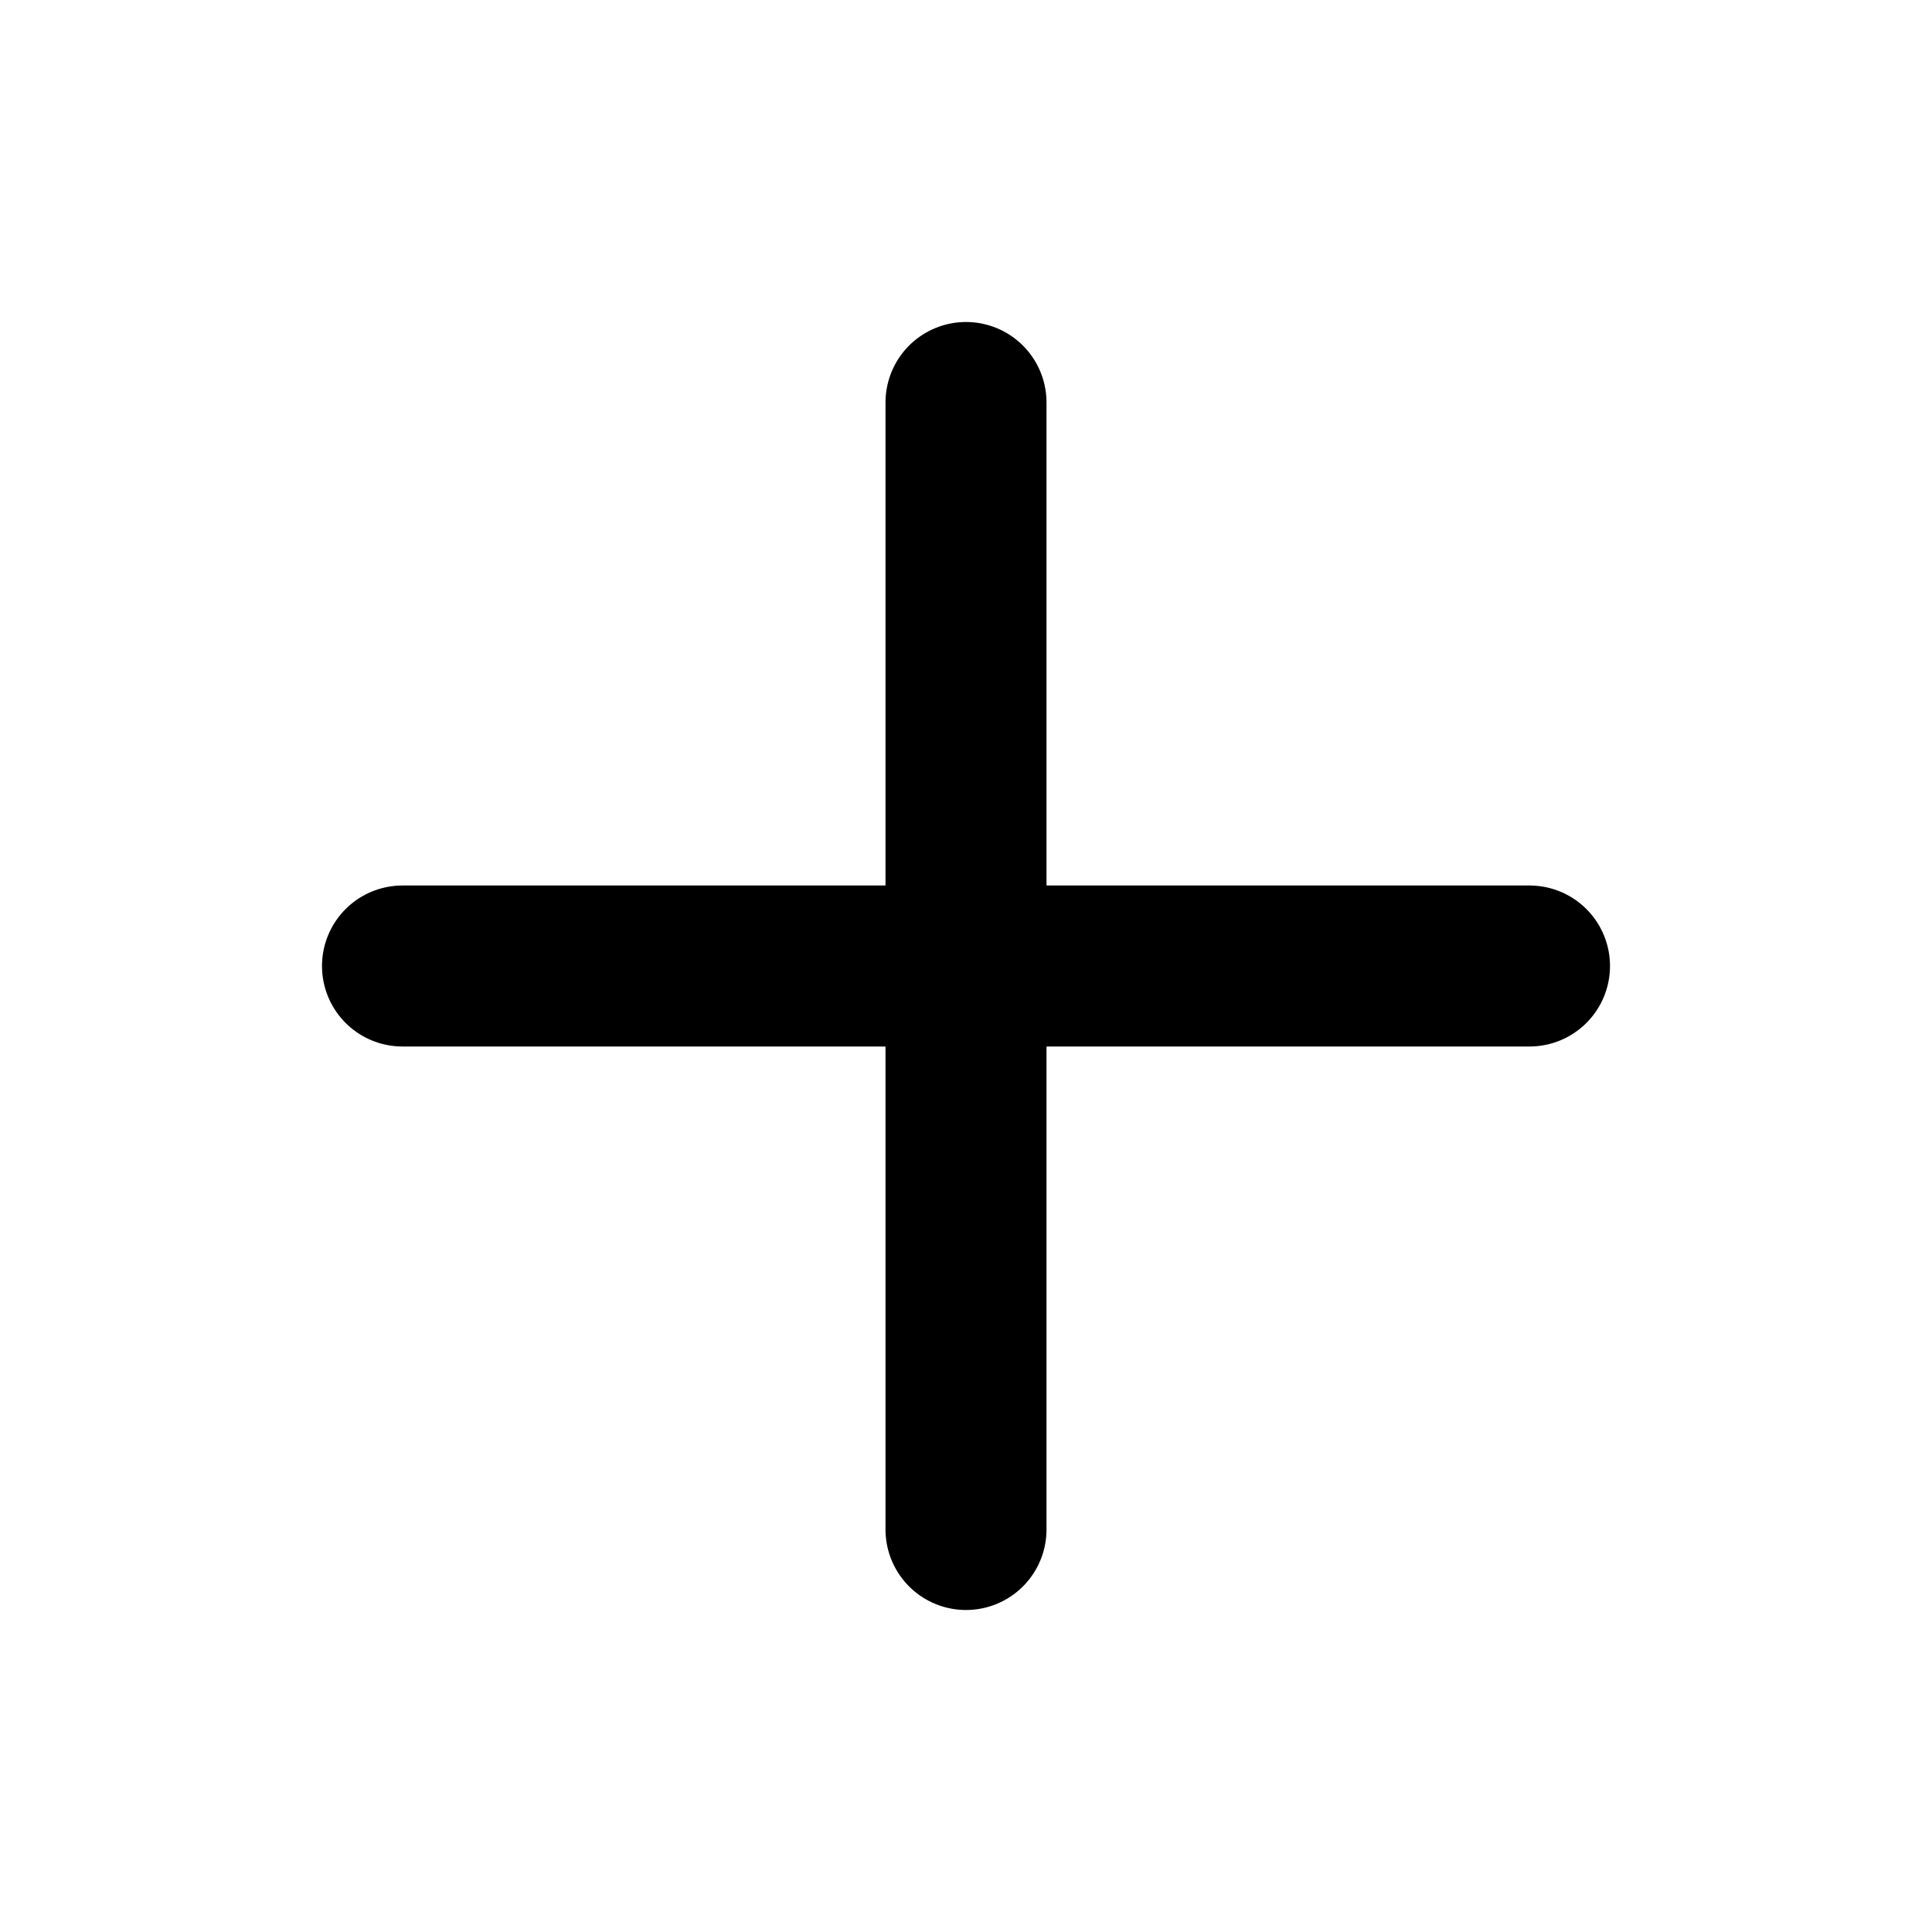
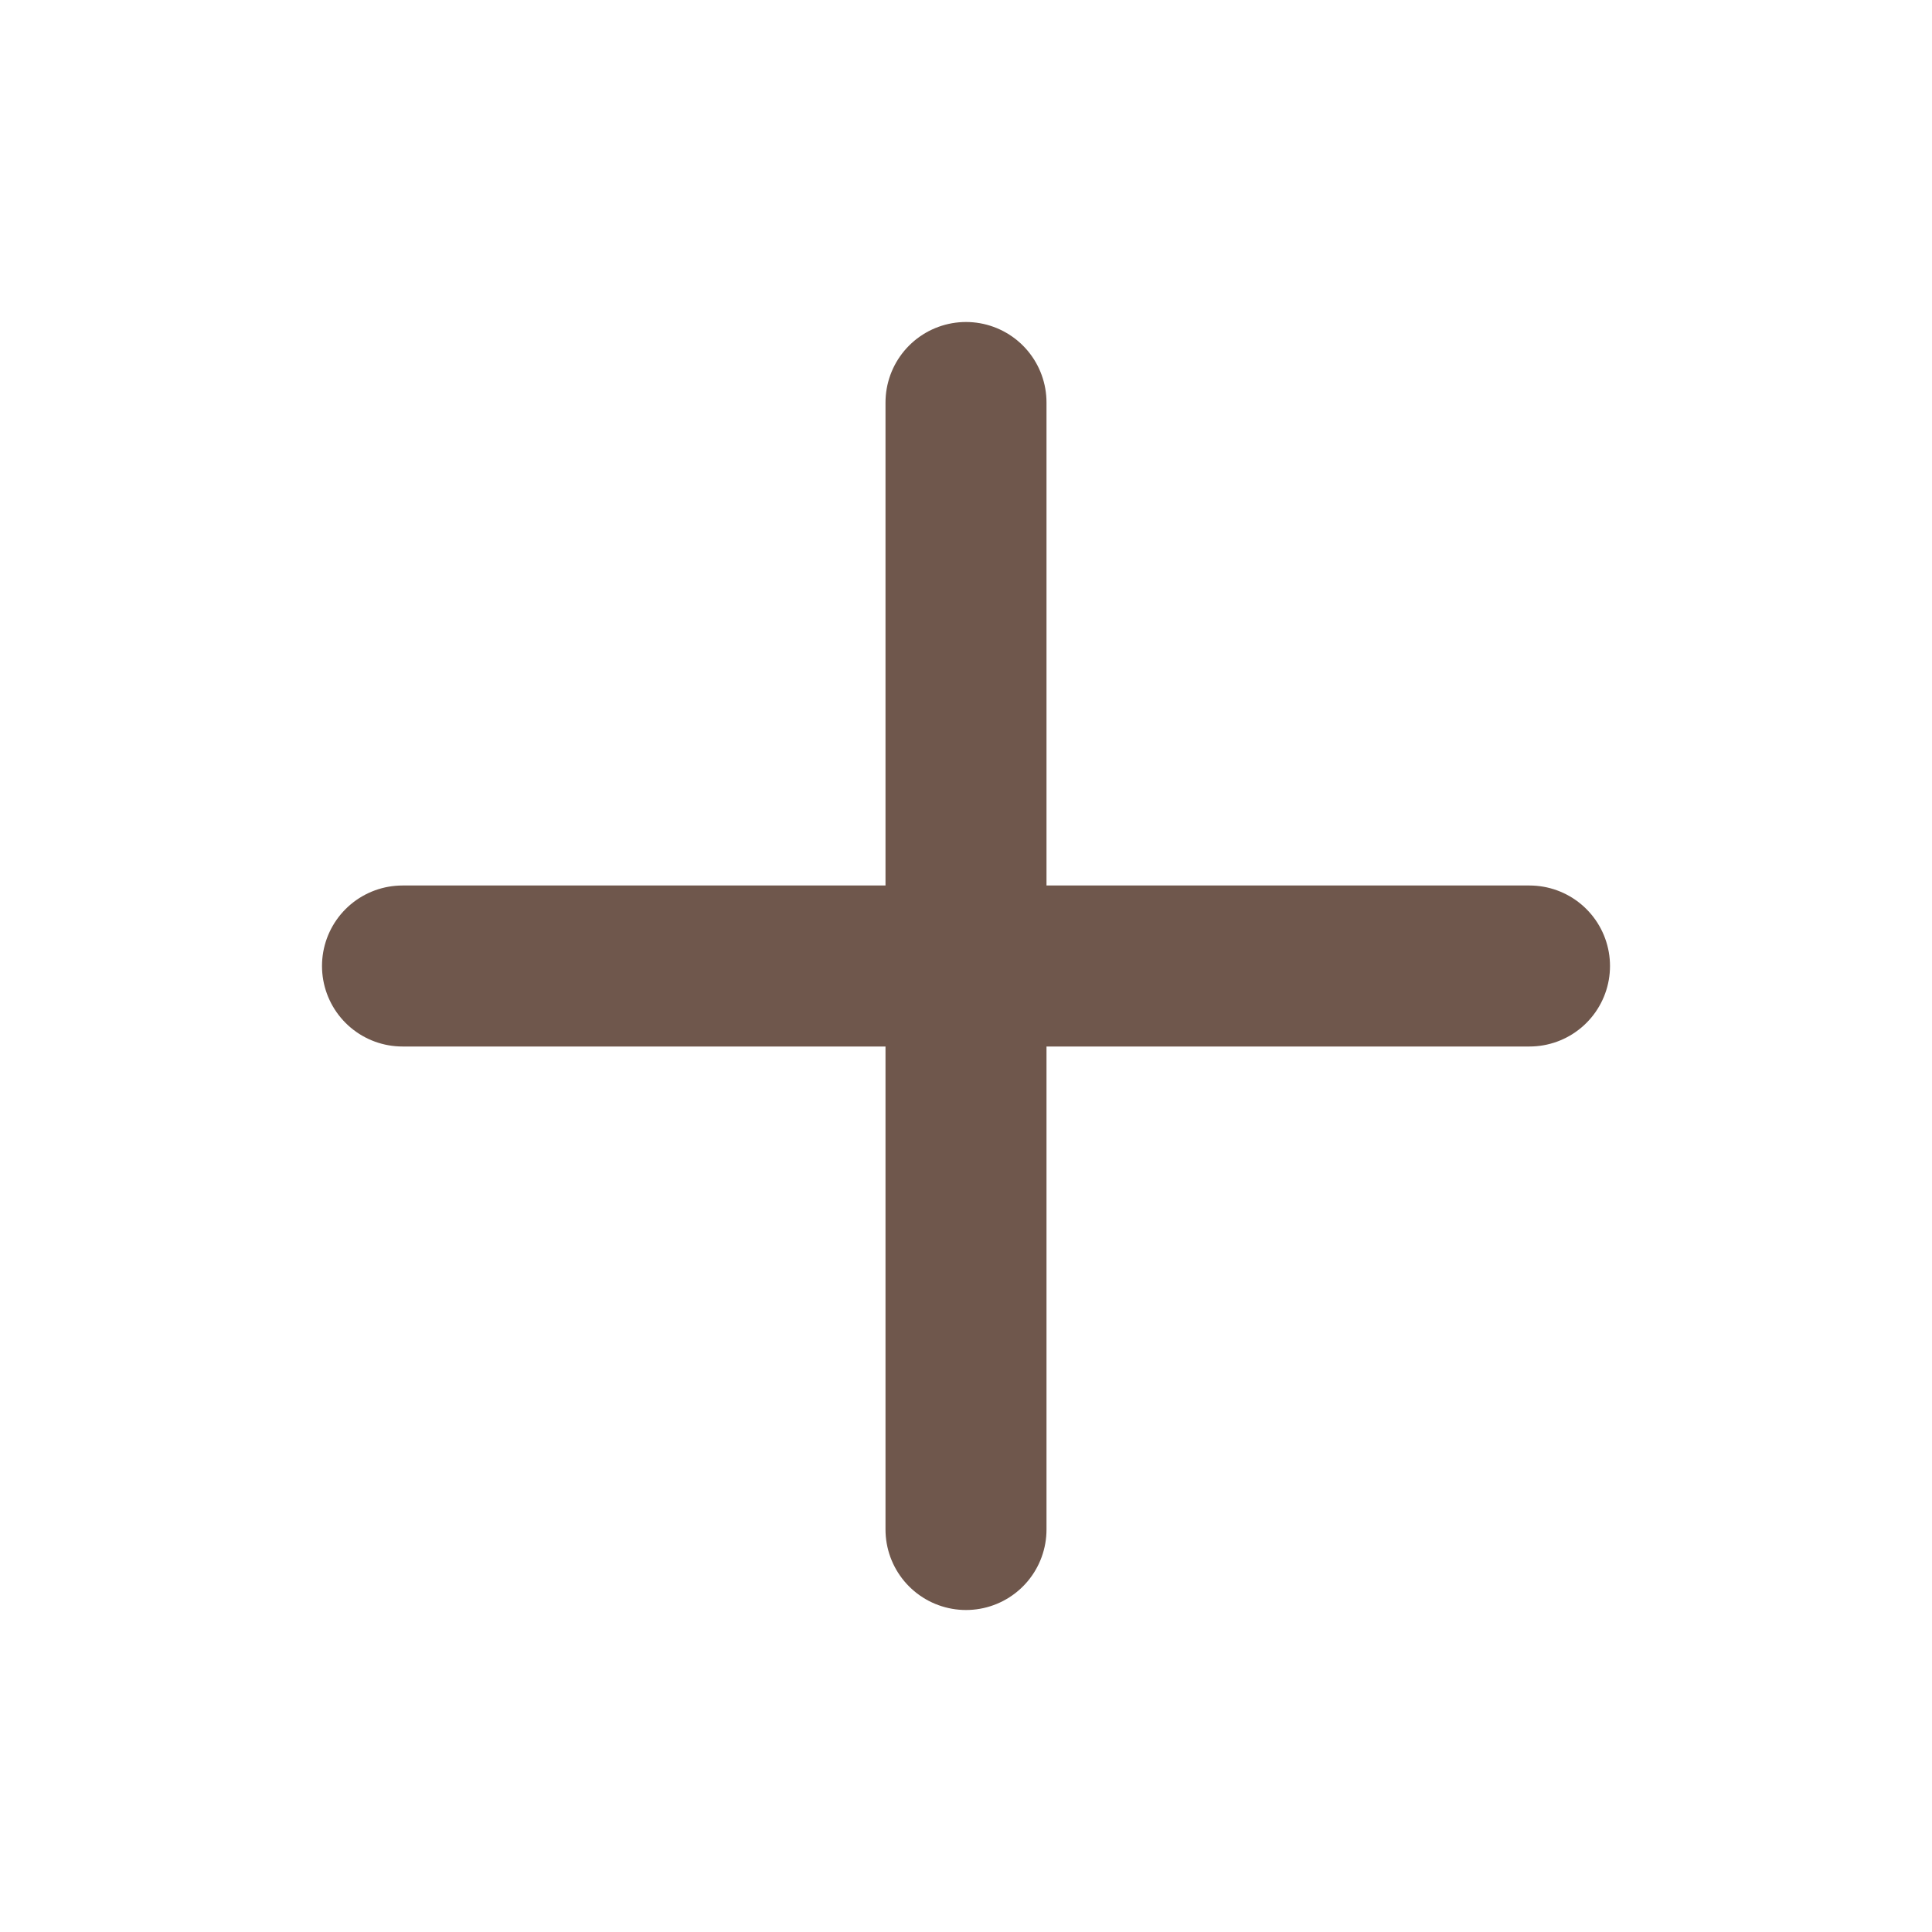
- <svg xmlns="http://www.w3.org/2000/svg" width="24" height="24" viewBox="0 0 24 24" fill="none" stroke="currentColor" stroke-width="2" stroke-linecap="round" stroke-linejoin="round">
+ <svg xmlns="http://www.w3.org/2000/svg" width="24" height="24" viewBox="0 0 24 24" fill="none" stroke="#6F574C" stroke-width="2" stroke-linecap="round" stroke-linejoin="round">
  <line x1="12" y1="5" x2="12" y2="19" />
  <line x1="5" y1="12" x2="19" y2="12" />
</svg>
